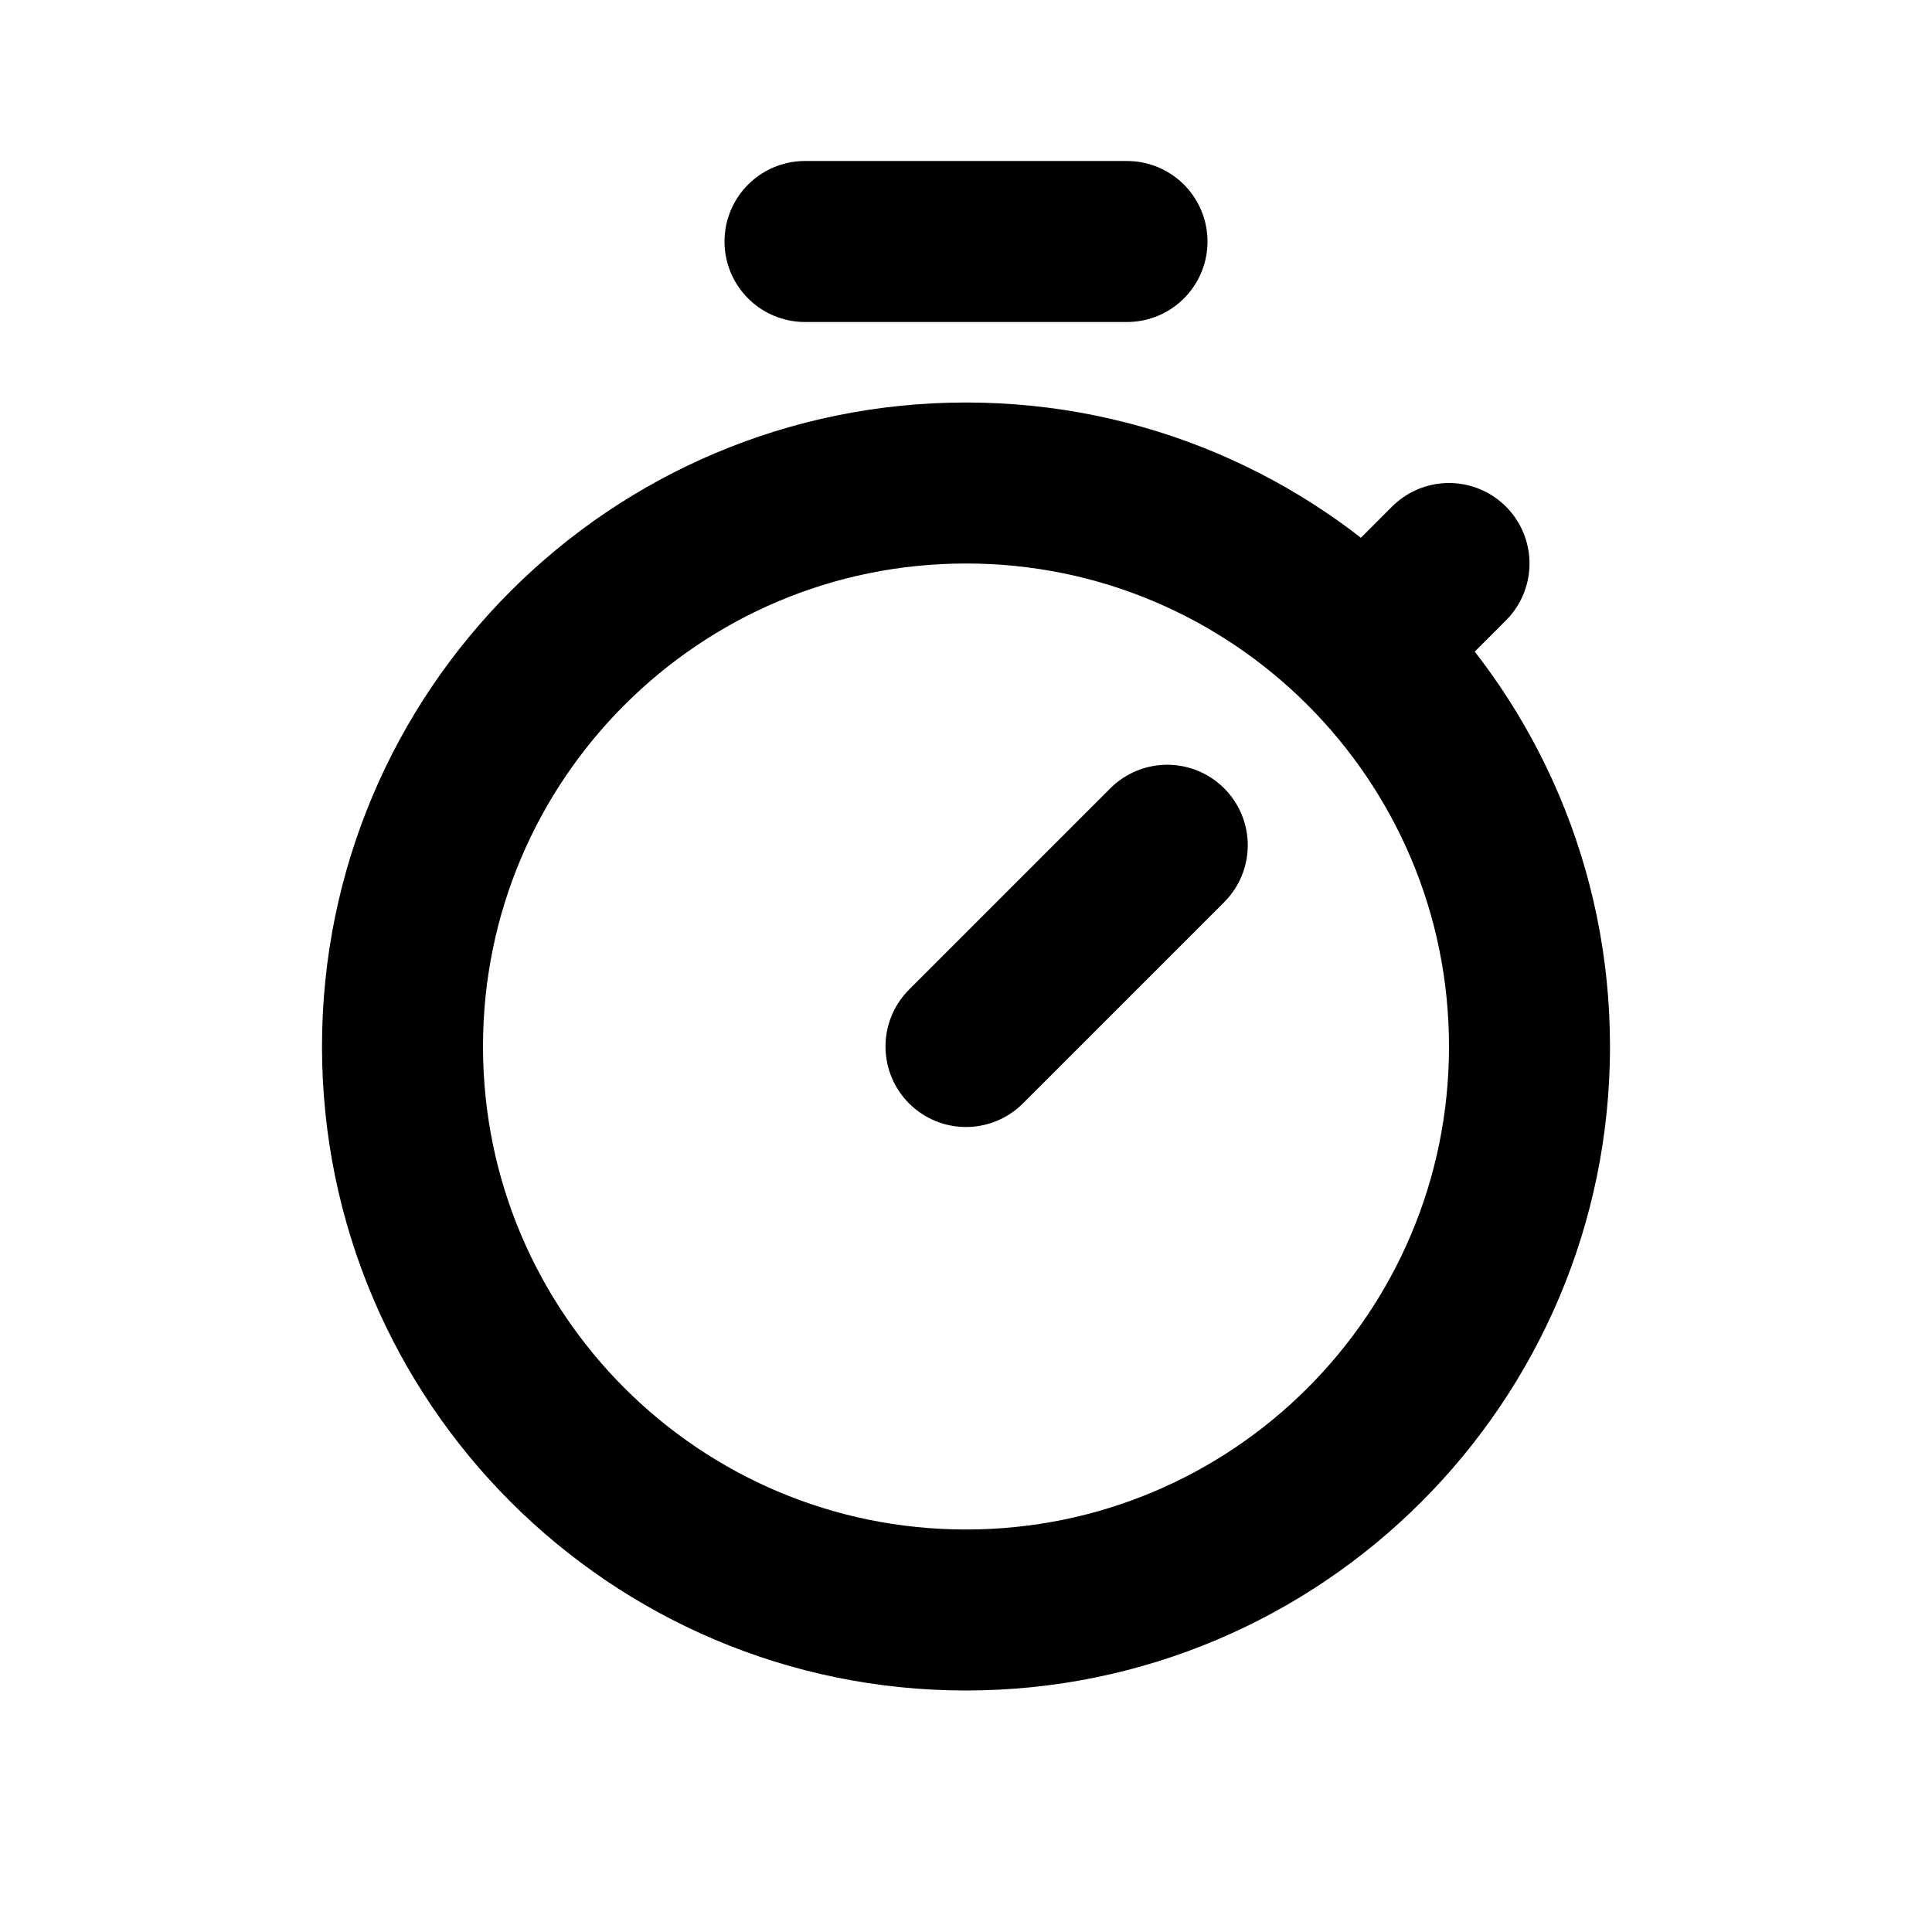
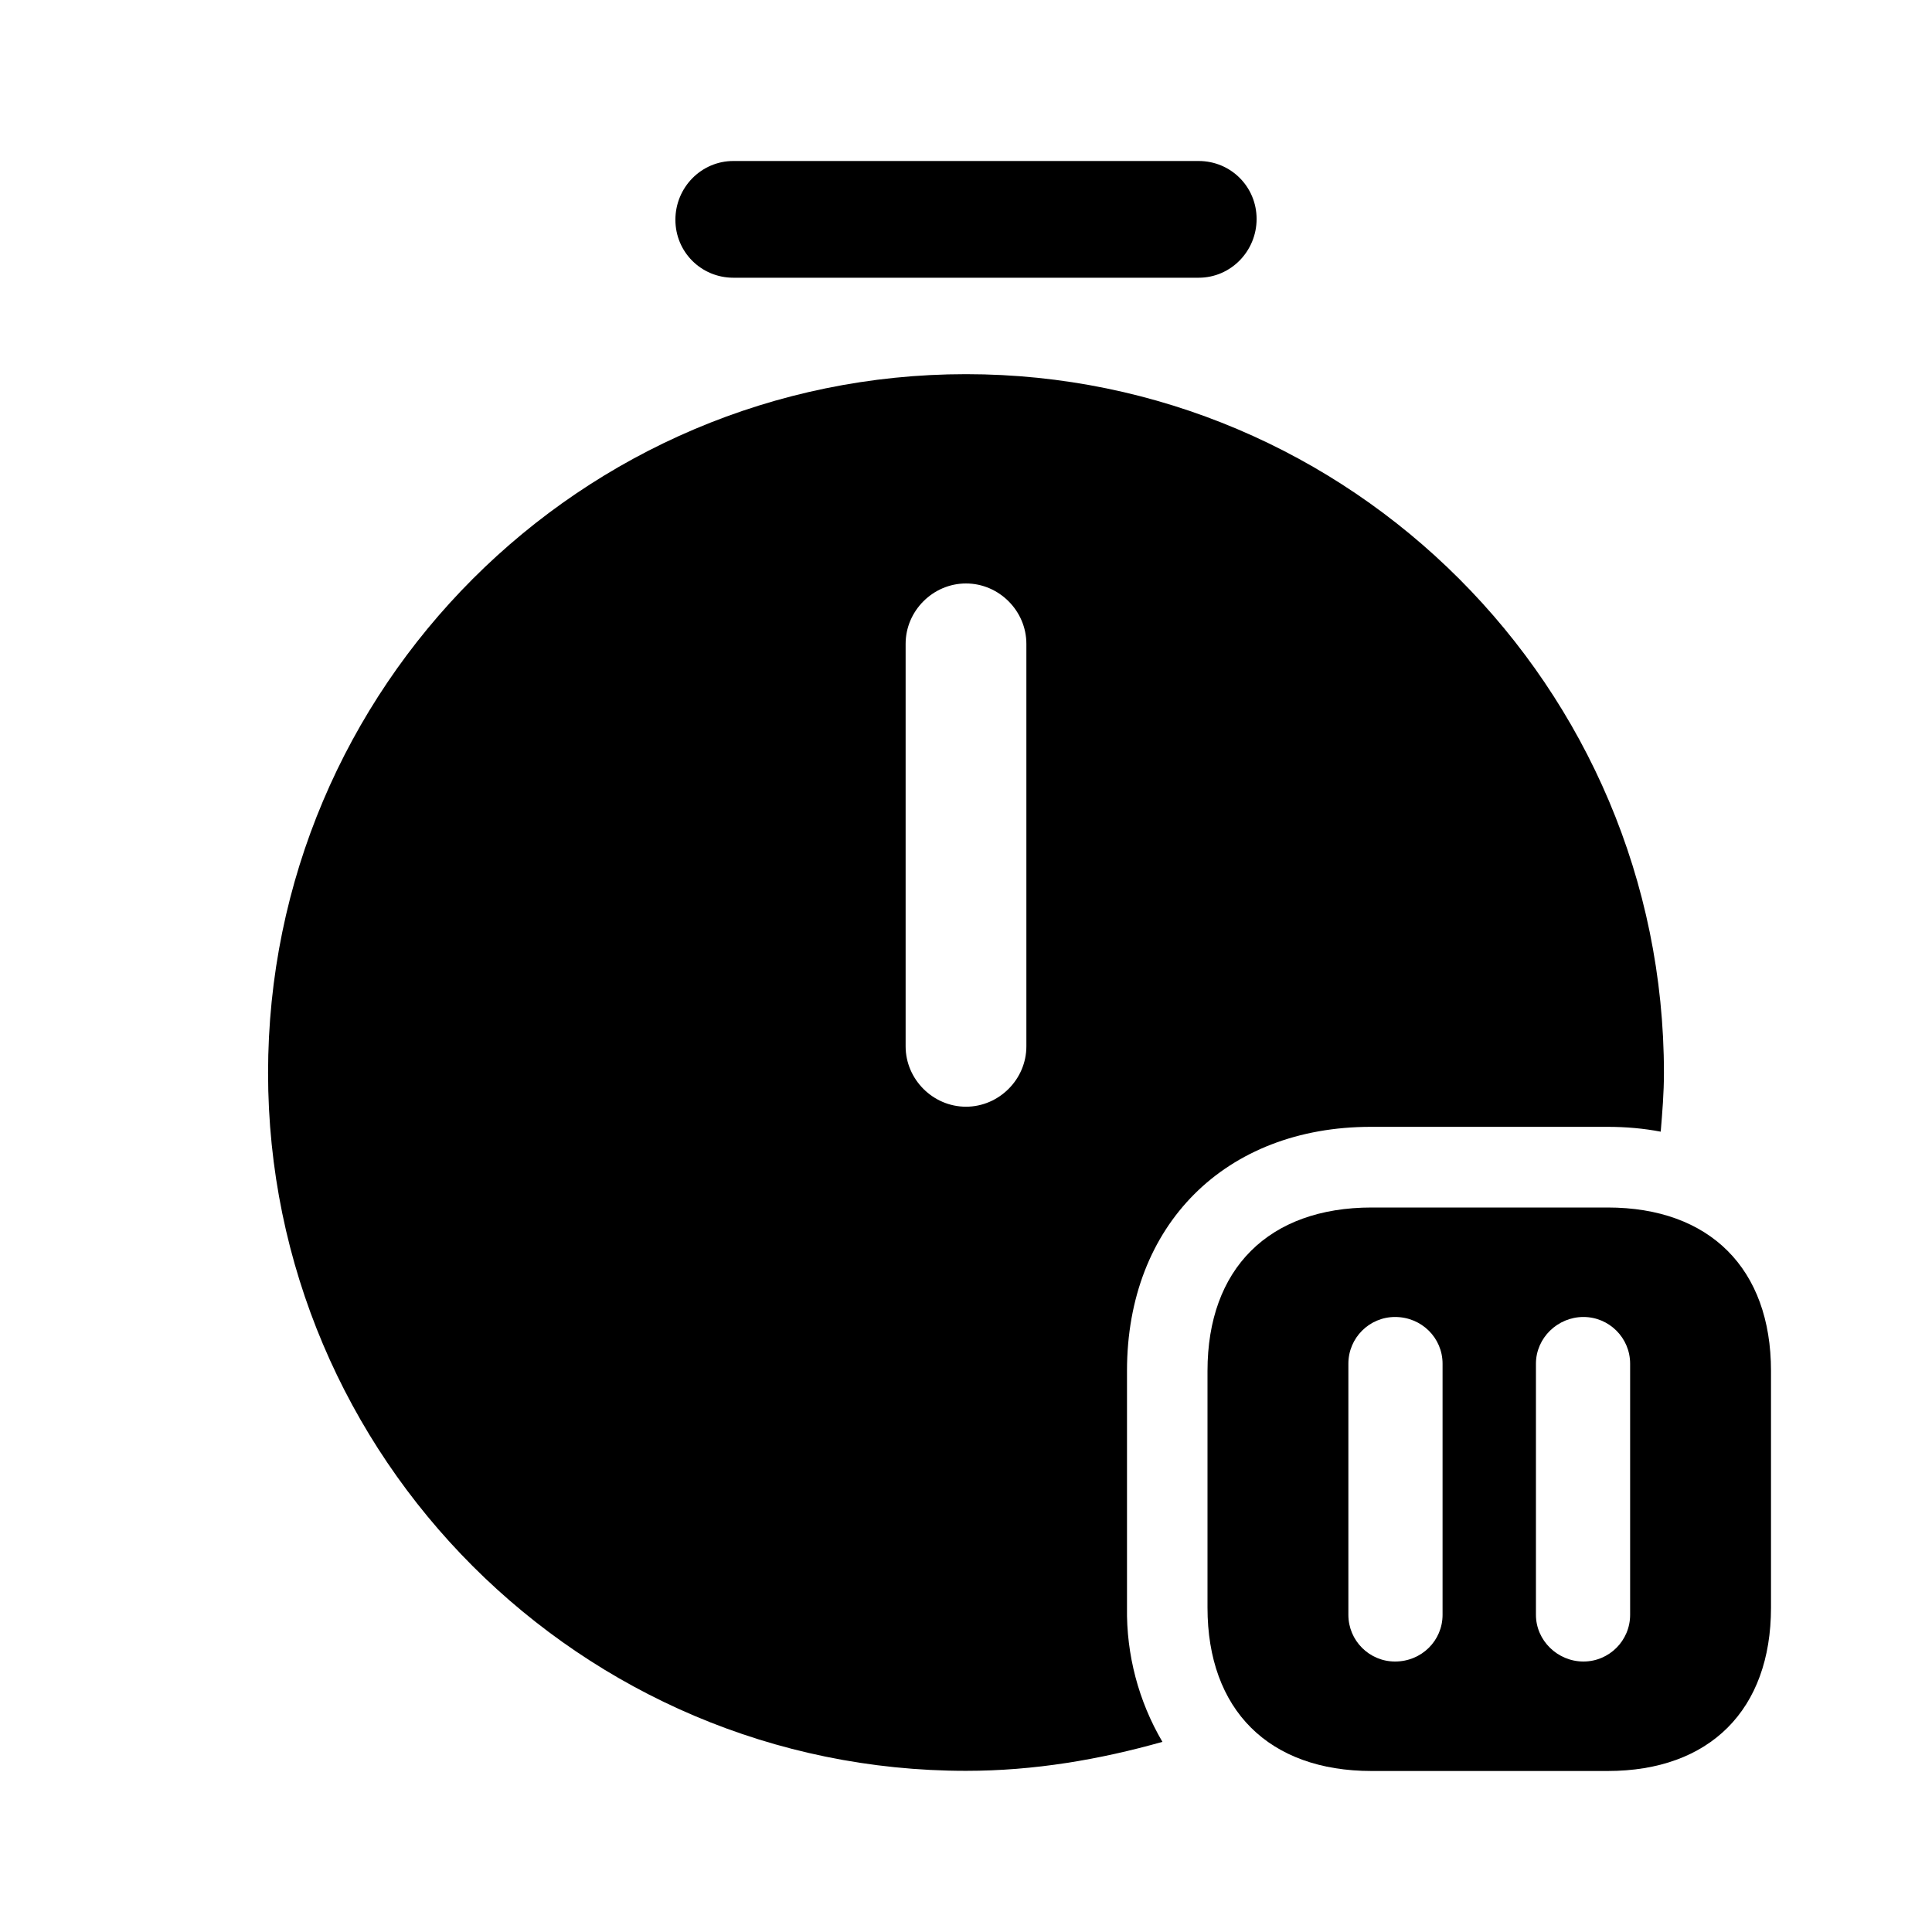
- <svg xmlns="http://www.w3.org/2000/svg" width="24" height="24" viewBox="0 0 24 24" fill="none" stroke="currentColor" stroke-width="2" stroke-linecap="round" stroke-linejoin="round" class="icon icon-tabler icons-tabler-outline icon-tabler-stopwatch">
-   <path stroke="none" d="M0 0h24v24H0z" fill="none" />
-   <path d="M5 13a7 7 0 1 0 14 0a7 7 0 0 0 -14 0" />
-   <path d="M14.5 10.5l-2.5 2.5" />
-   <path d="M17 8l1 -1" />
-   <path d="M14 3h-4" />
+ <svg xmlns="http://www.w3.org/2000/svg" width="1em" height="1em" viewBox="0 0 24 24">
+   <g fill="currentColor">
+     <path d="M14.89 3.45H9.11c-.4 0-.72-.32-.72-.72S8.71 2 9.11 2h5.78c.4 0 .72.32.72.72s-.32.73-.72.73M14 19.968v-2.94c0-1.81 1.22-3.03 3.03-3.03h2.94q.345 0 .66.06c.02-.24.04-.48.04-.73c0-4.79-3.89-8.68-8.67-8.68s-8.67 3.89-8.67 8.68c0 4.78 3.89 8.67 8.67 8.67c.85 0 1.66-.14 2.44-.36a3.2 3.2 0 0 1-.44-1.67m-1.25-6.97c0 .41-.34.75-.75.75s-.75-.34-.75-.75v-5c0-.41.34-.75.75-.75s.75.34.75.75z" />
+     <path d="M19.97 15h-2.93c-1.28 0-2.04.76-2.04 2.03v2.94c0 1.27.76 2.03 2.04 2.03h2.93c1.27 0 2.03-.76 2.03-2.03v-2.94c0-1.27-.76-2.03-2.03-2.03m-2.05 5.06c0 .32-.26.58-.59.58a.58.58 0 0 1-.58-.58v-3.12c0-.32.26-.58.58-.58c.33 0 .59.26.59.58zm2.33 0c0 .32-.26.58-.58.58s-.59-.26-.59-.58v-3.12c0-.32.27-.58.59-.58s.58.26.58.58z" />
+   </g>
</svg>
